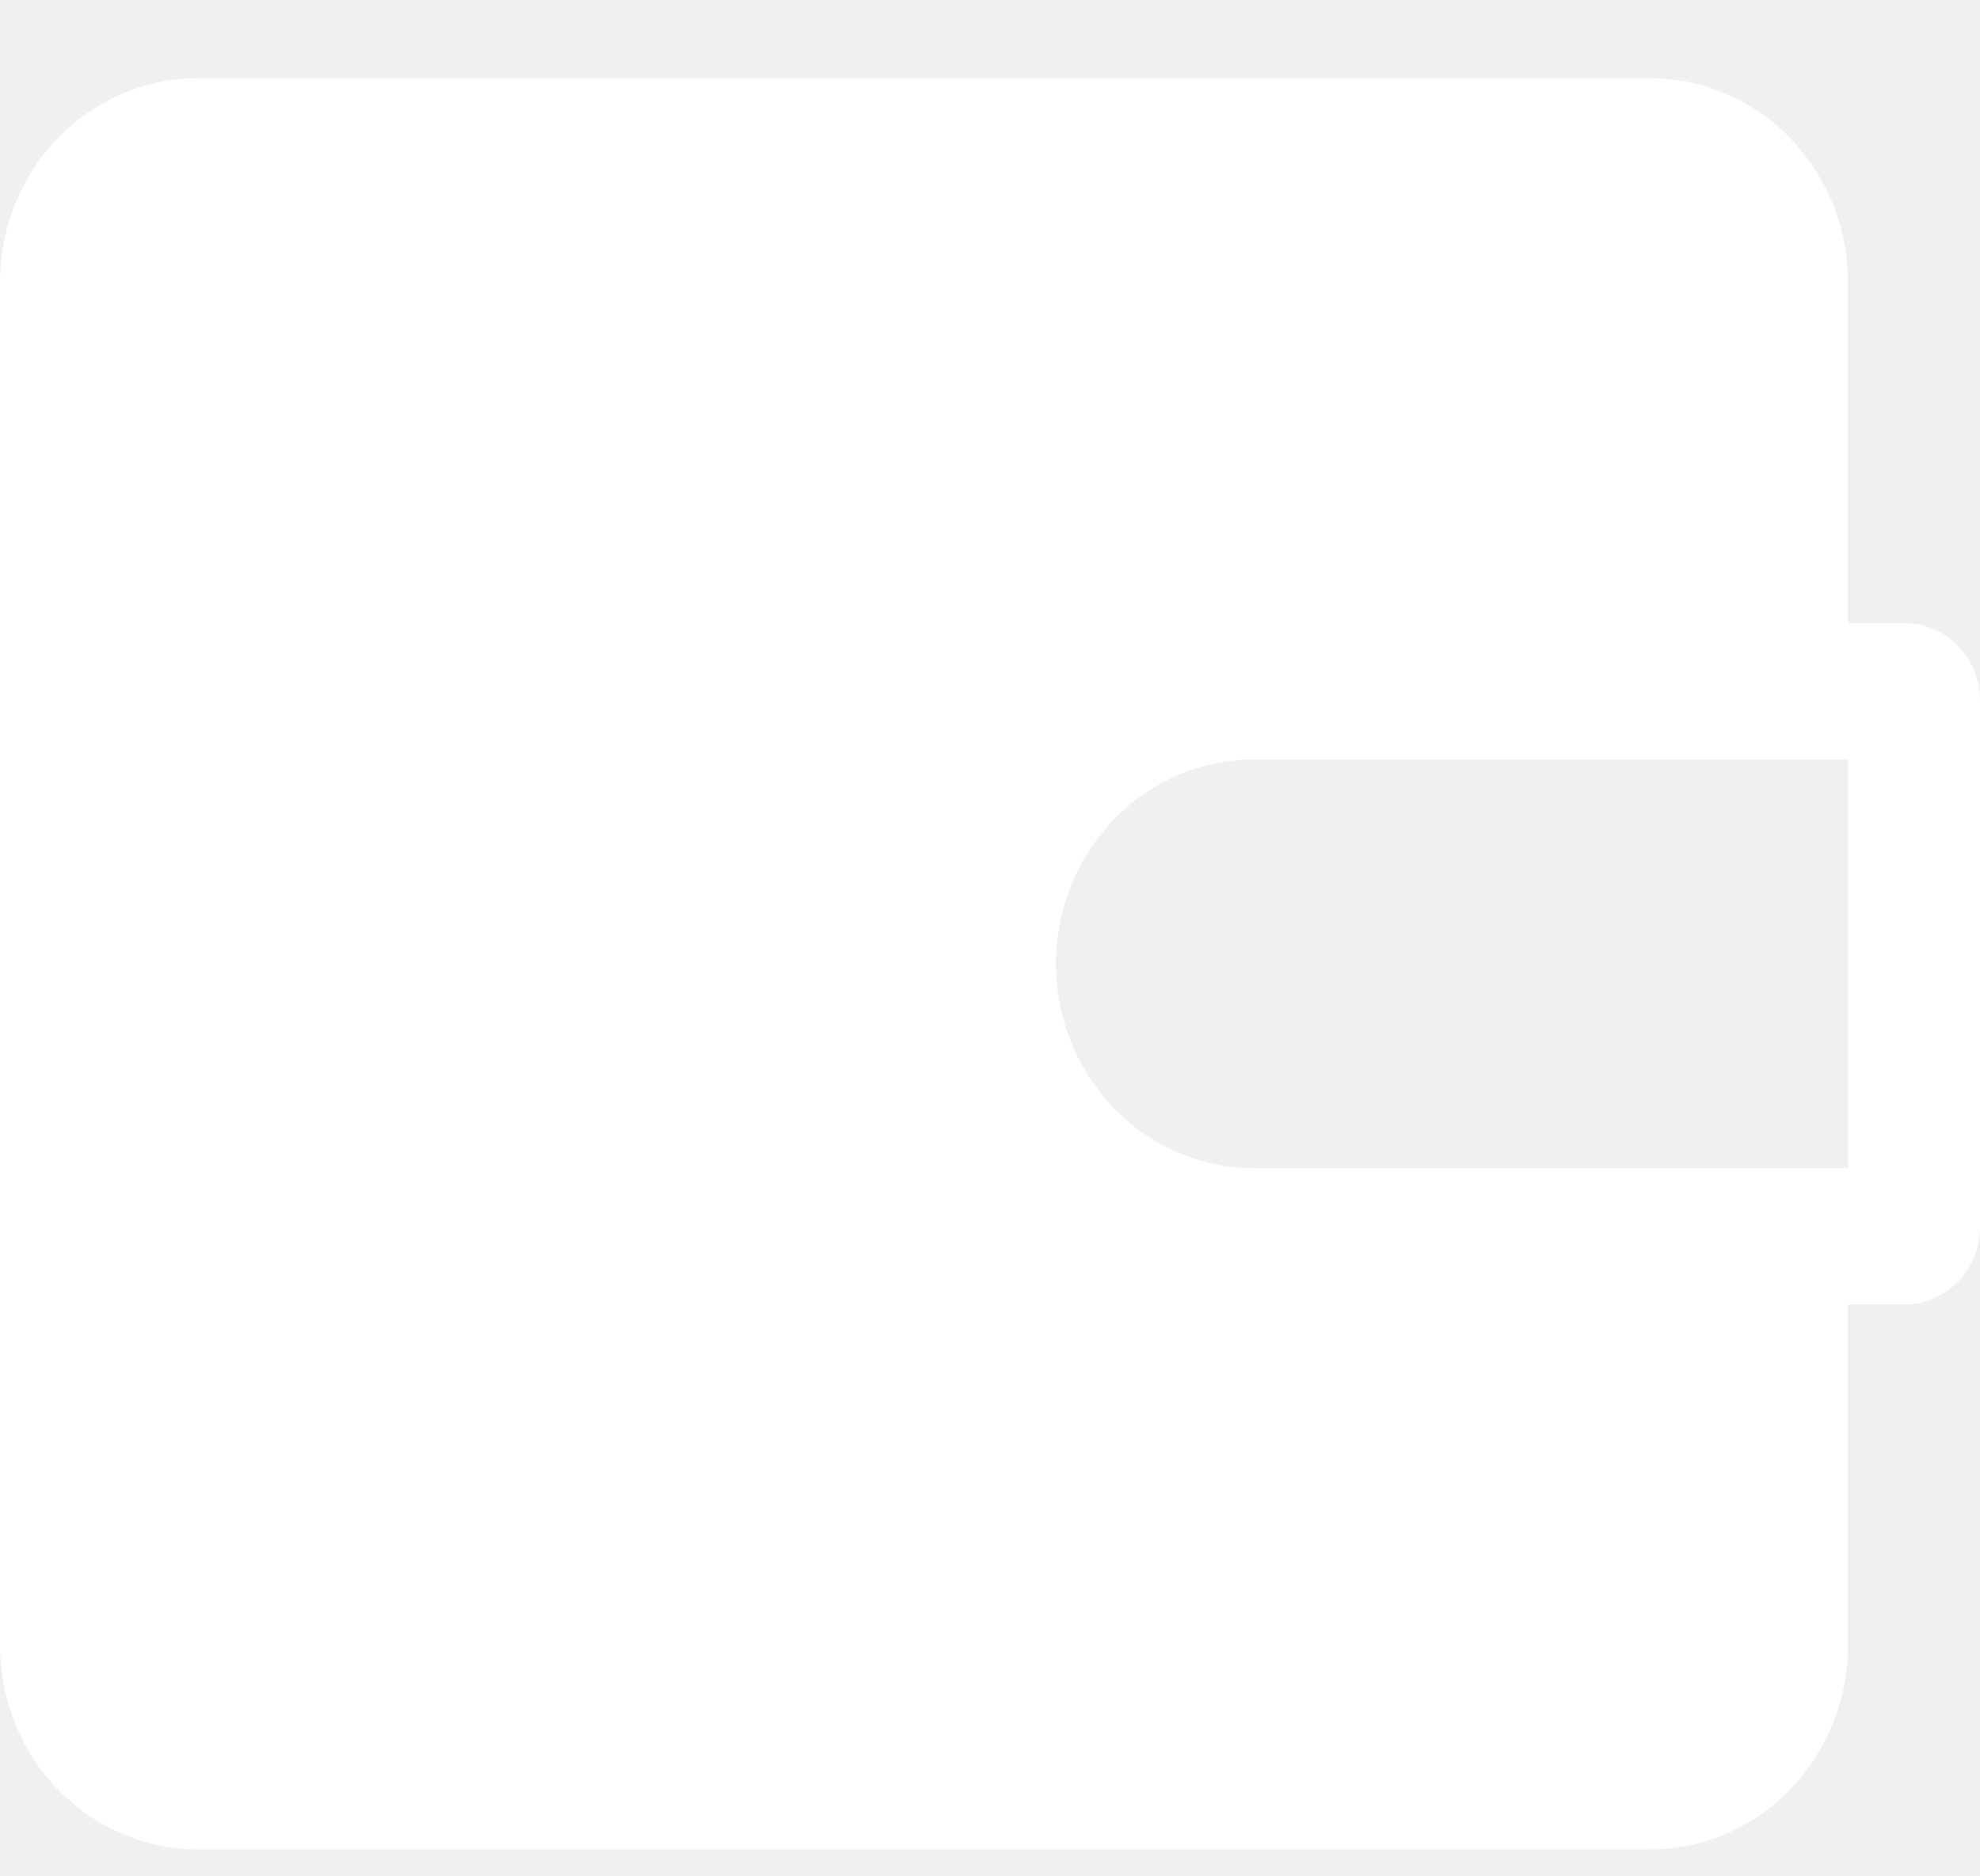
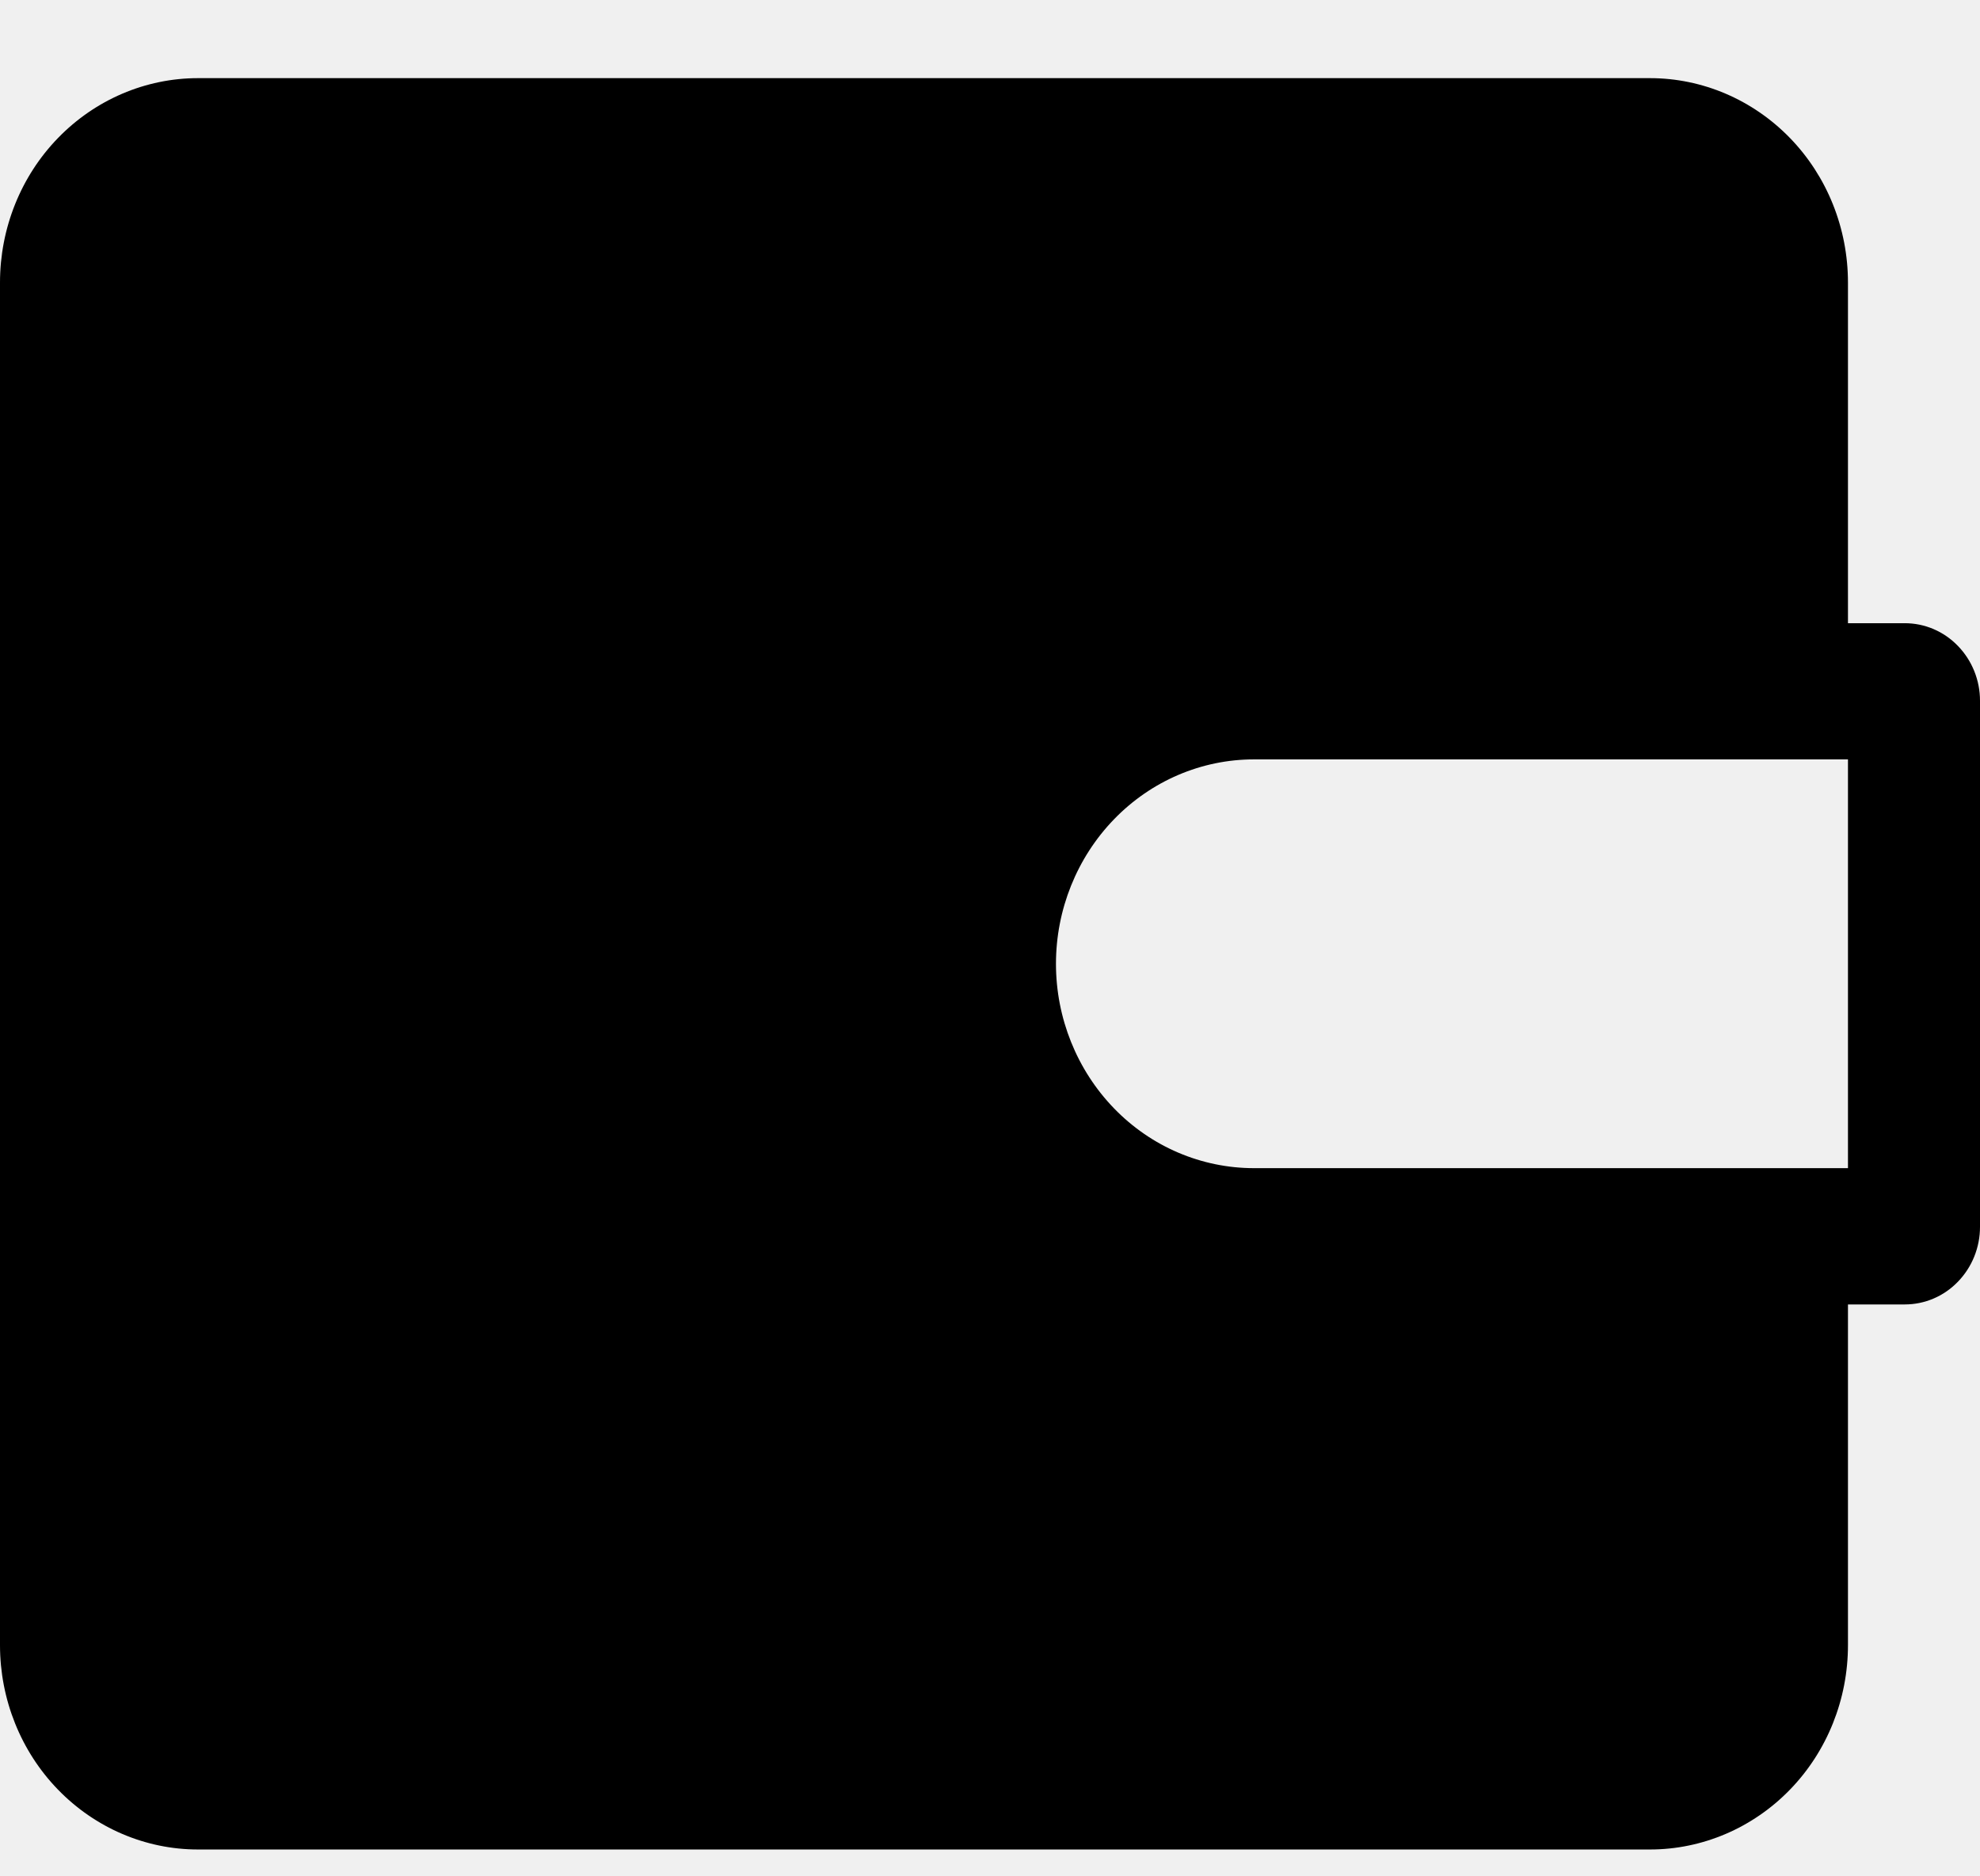
<svg xmlns="http://www.w3.org/2000/svg" width="19" height="18" viewBox="0 0 19 18" fill="none">
-   <path fill-rule="evenodd" clip-rule="evenodd" d="M17.733 15.789V12.519H18.278C18.47 12.519 18.653 12.441 18.788 12.301C18.924 12.161 19 11.972 19 11.774V6.726C19 6.528 18.924 6.339 18.788 6.199C18.653 6.059 18.47 5.981 18.278 5.981H17.733V2.712C17.733 2.191 17.533 1.692 17.177 1.325C16.82 0.957 16.337 0.75 15.833 0.75H1.9C1.396 0.75 0.913 0.957 0.556 1.325C0.2 1.692 0 2.191 0 2.712L0 15.789C0 16.309 0.2 16.808 0.556 17.175C0.913 17.543 1.396 17.75 1.9 17.75H15.833C16.337 17.75 16.82 17.543 17.177 17.175C17.533 16.808 17.733 16.309 17.733 15.789ZM17.733 7.288V11.211H12.033C11.529 11.211 11.046 11.005 10.69 10.637C10.334 10.269 10.133 9.77 10.133 9.25C10.133 8.73 10.334 8.231 10.69 7.863C11.046 7.495 11.529 7.288 12.033 7.288H17.733Z" fill="white" />
+   <path fill-rule="evenodd" clip-rule="evenodd" d="M17.733 15.789V12.519H18.278C18.47 12.519 18.653 12.441 18.788 12.301C18.924 12.161 19 11.972 19 11.774V6.726C19 6.528 18.924 6.339 18.788 6.199C18.653 6.059 18.47 5.981 18.278 5.981H17.733V2.712C17.733 2.191 17.533 1.692 17.177 1.325C16.82 0.957 16.337 0.75 15.833 0.75H1.9C1.396 0.75 0.913 0.957 0.556 1.325C0.2 1.692 0 2.191 0 2.712L0 15.789C0 16.309 0.2 16.808 0.556 17.175C0.913 17.543 1.396 17.75 1.9 17.75H15.833C16.337 17.75 16.82 17.543 17.177 17.175C17.533 16.808 17.733 16.309 17.733 15.789ZM17.733 7.288V11.211H12.033C11.529 11.211 11.046 11.005 10.69 10.637C10.334 10.269 10.133 9.77 10.133 9.25C10.133 8.73 10.334 8.231 10.69 7.863C11.046 7.495 11.529 7.288 12.033 7.288H17.733Z" fill="currentColor" />
</svg>
